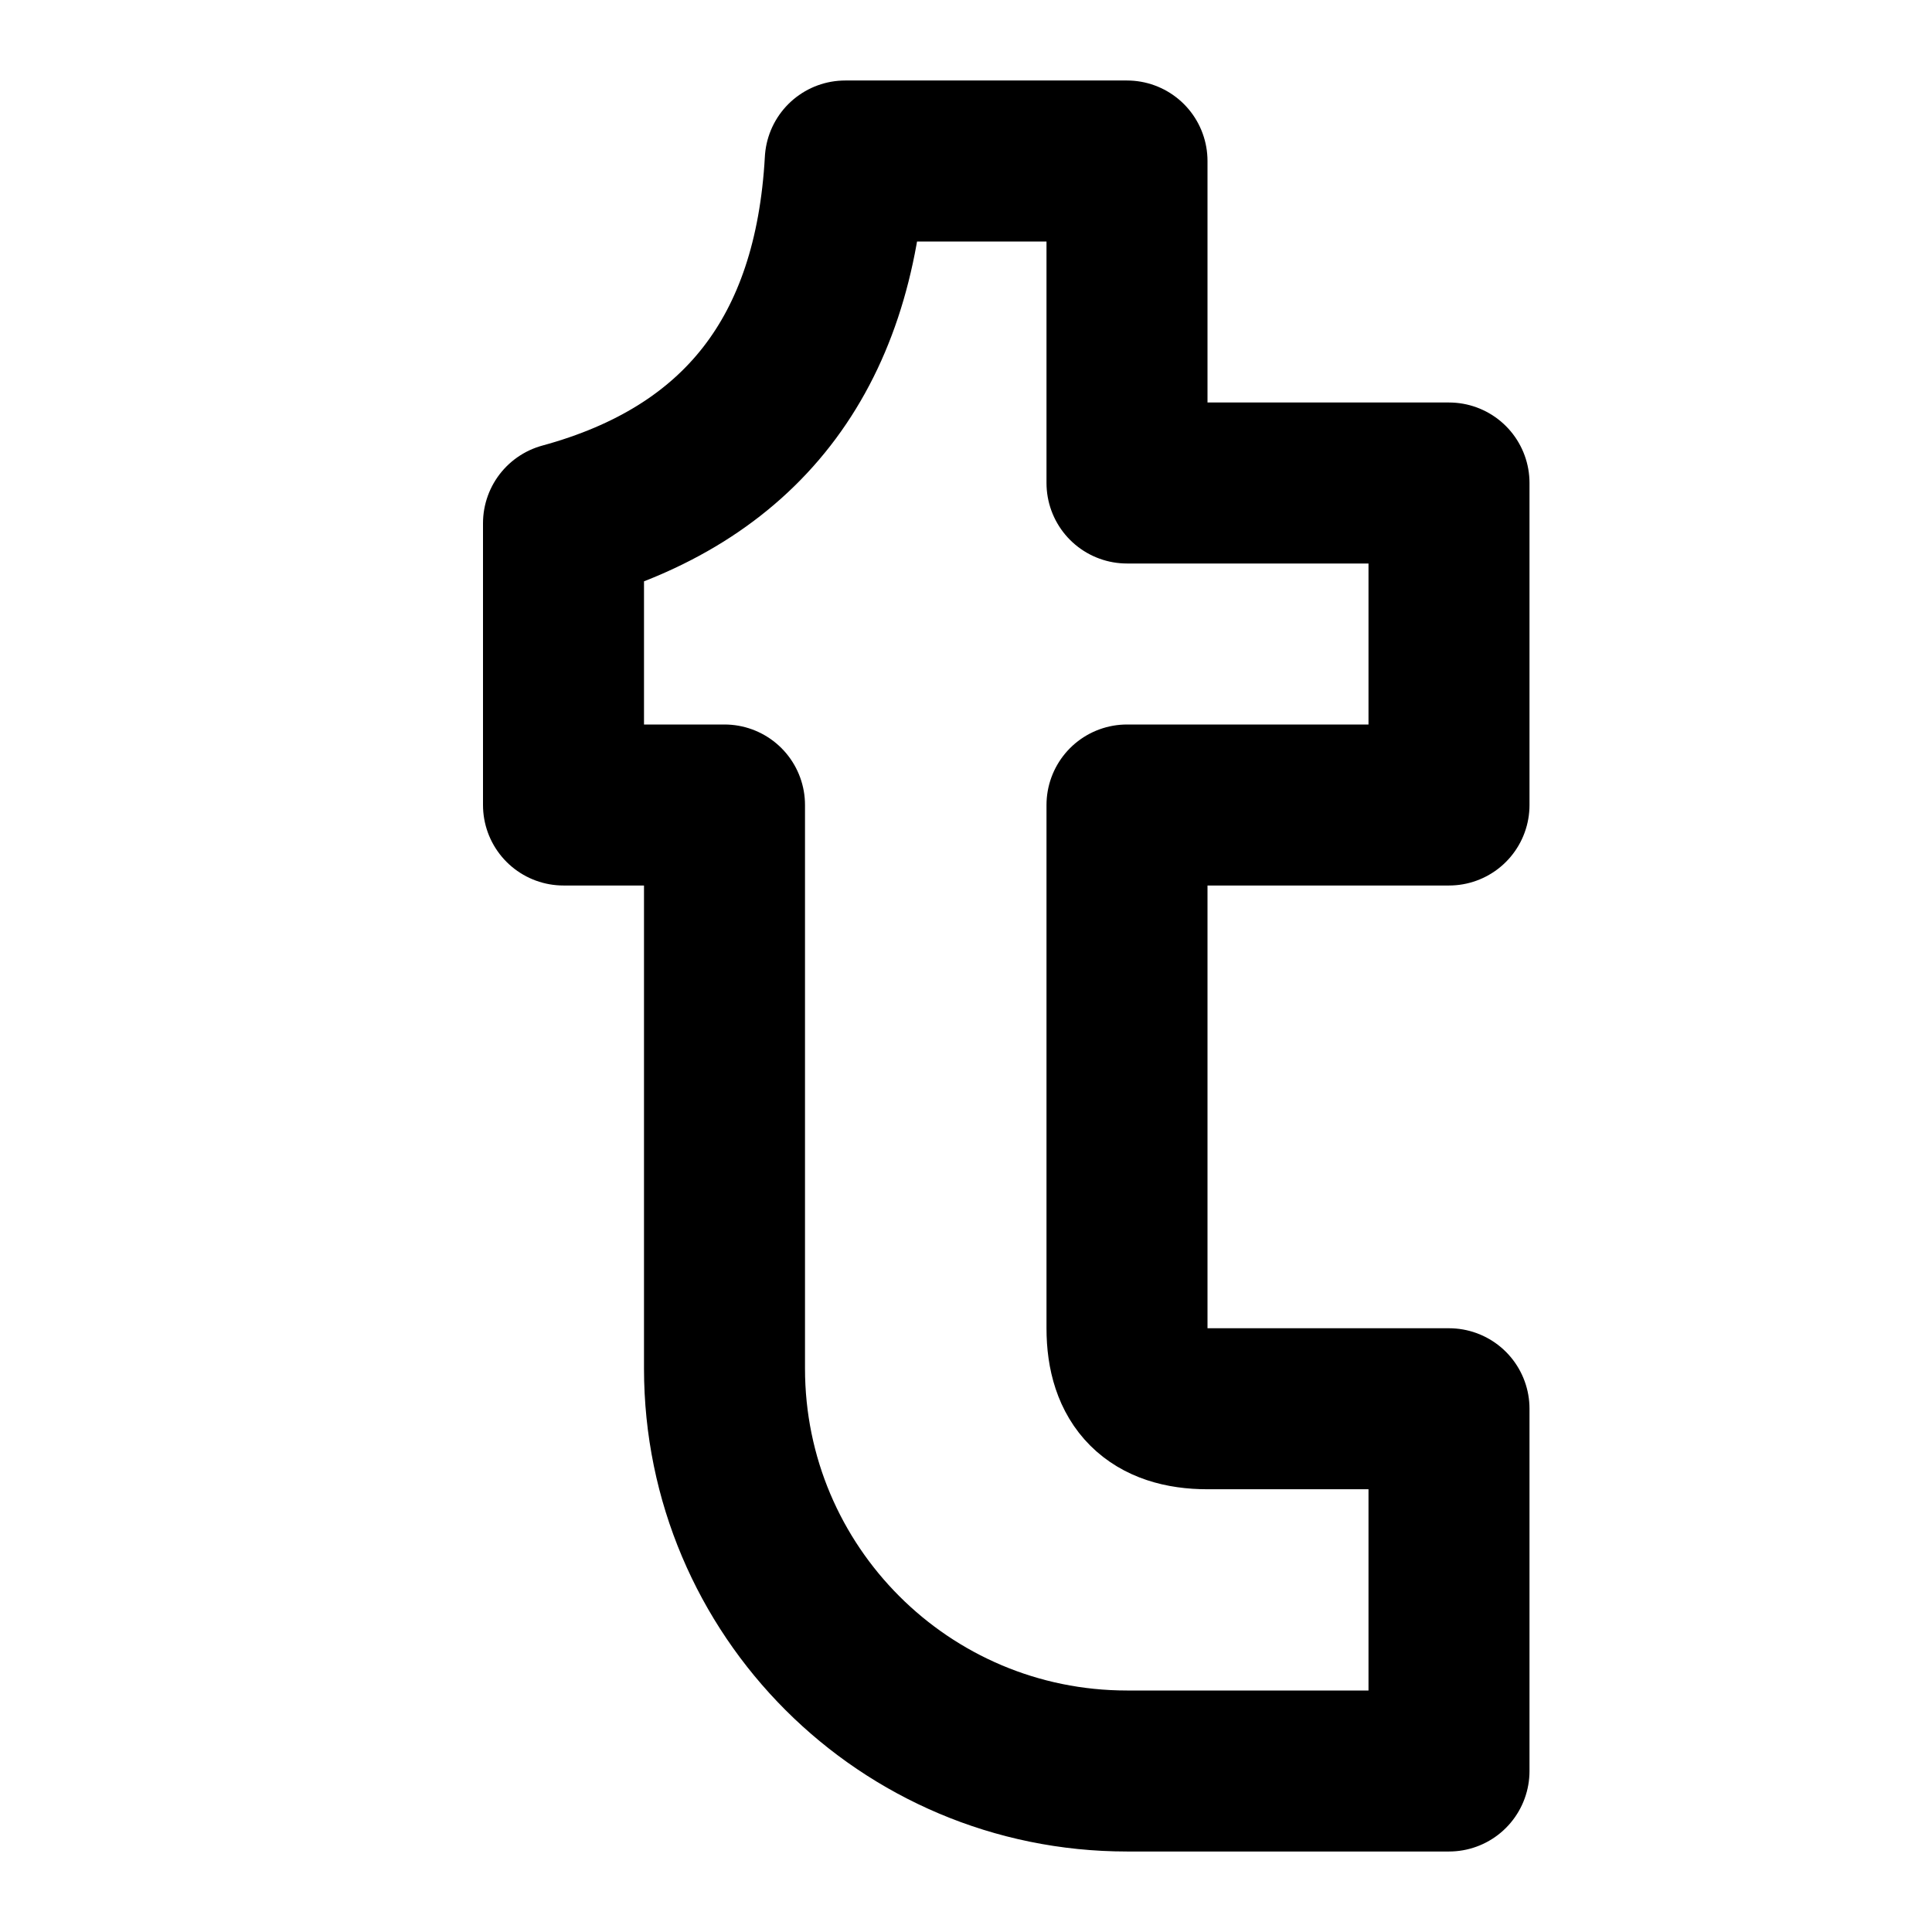
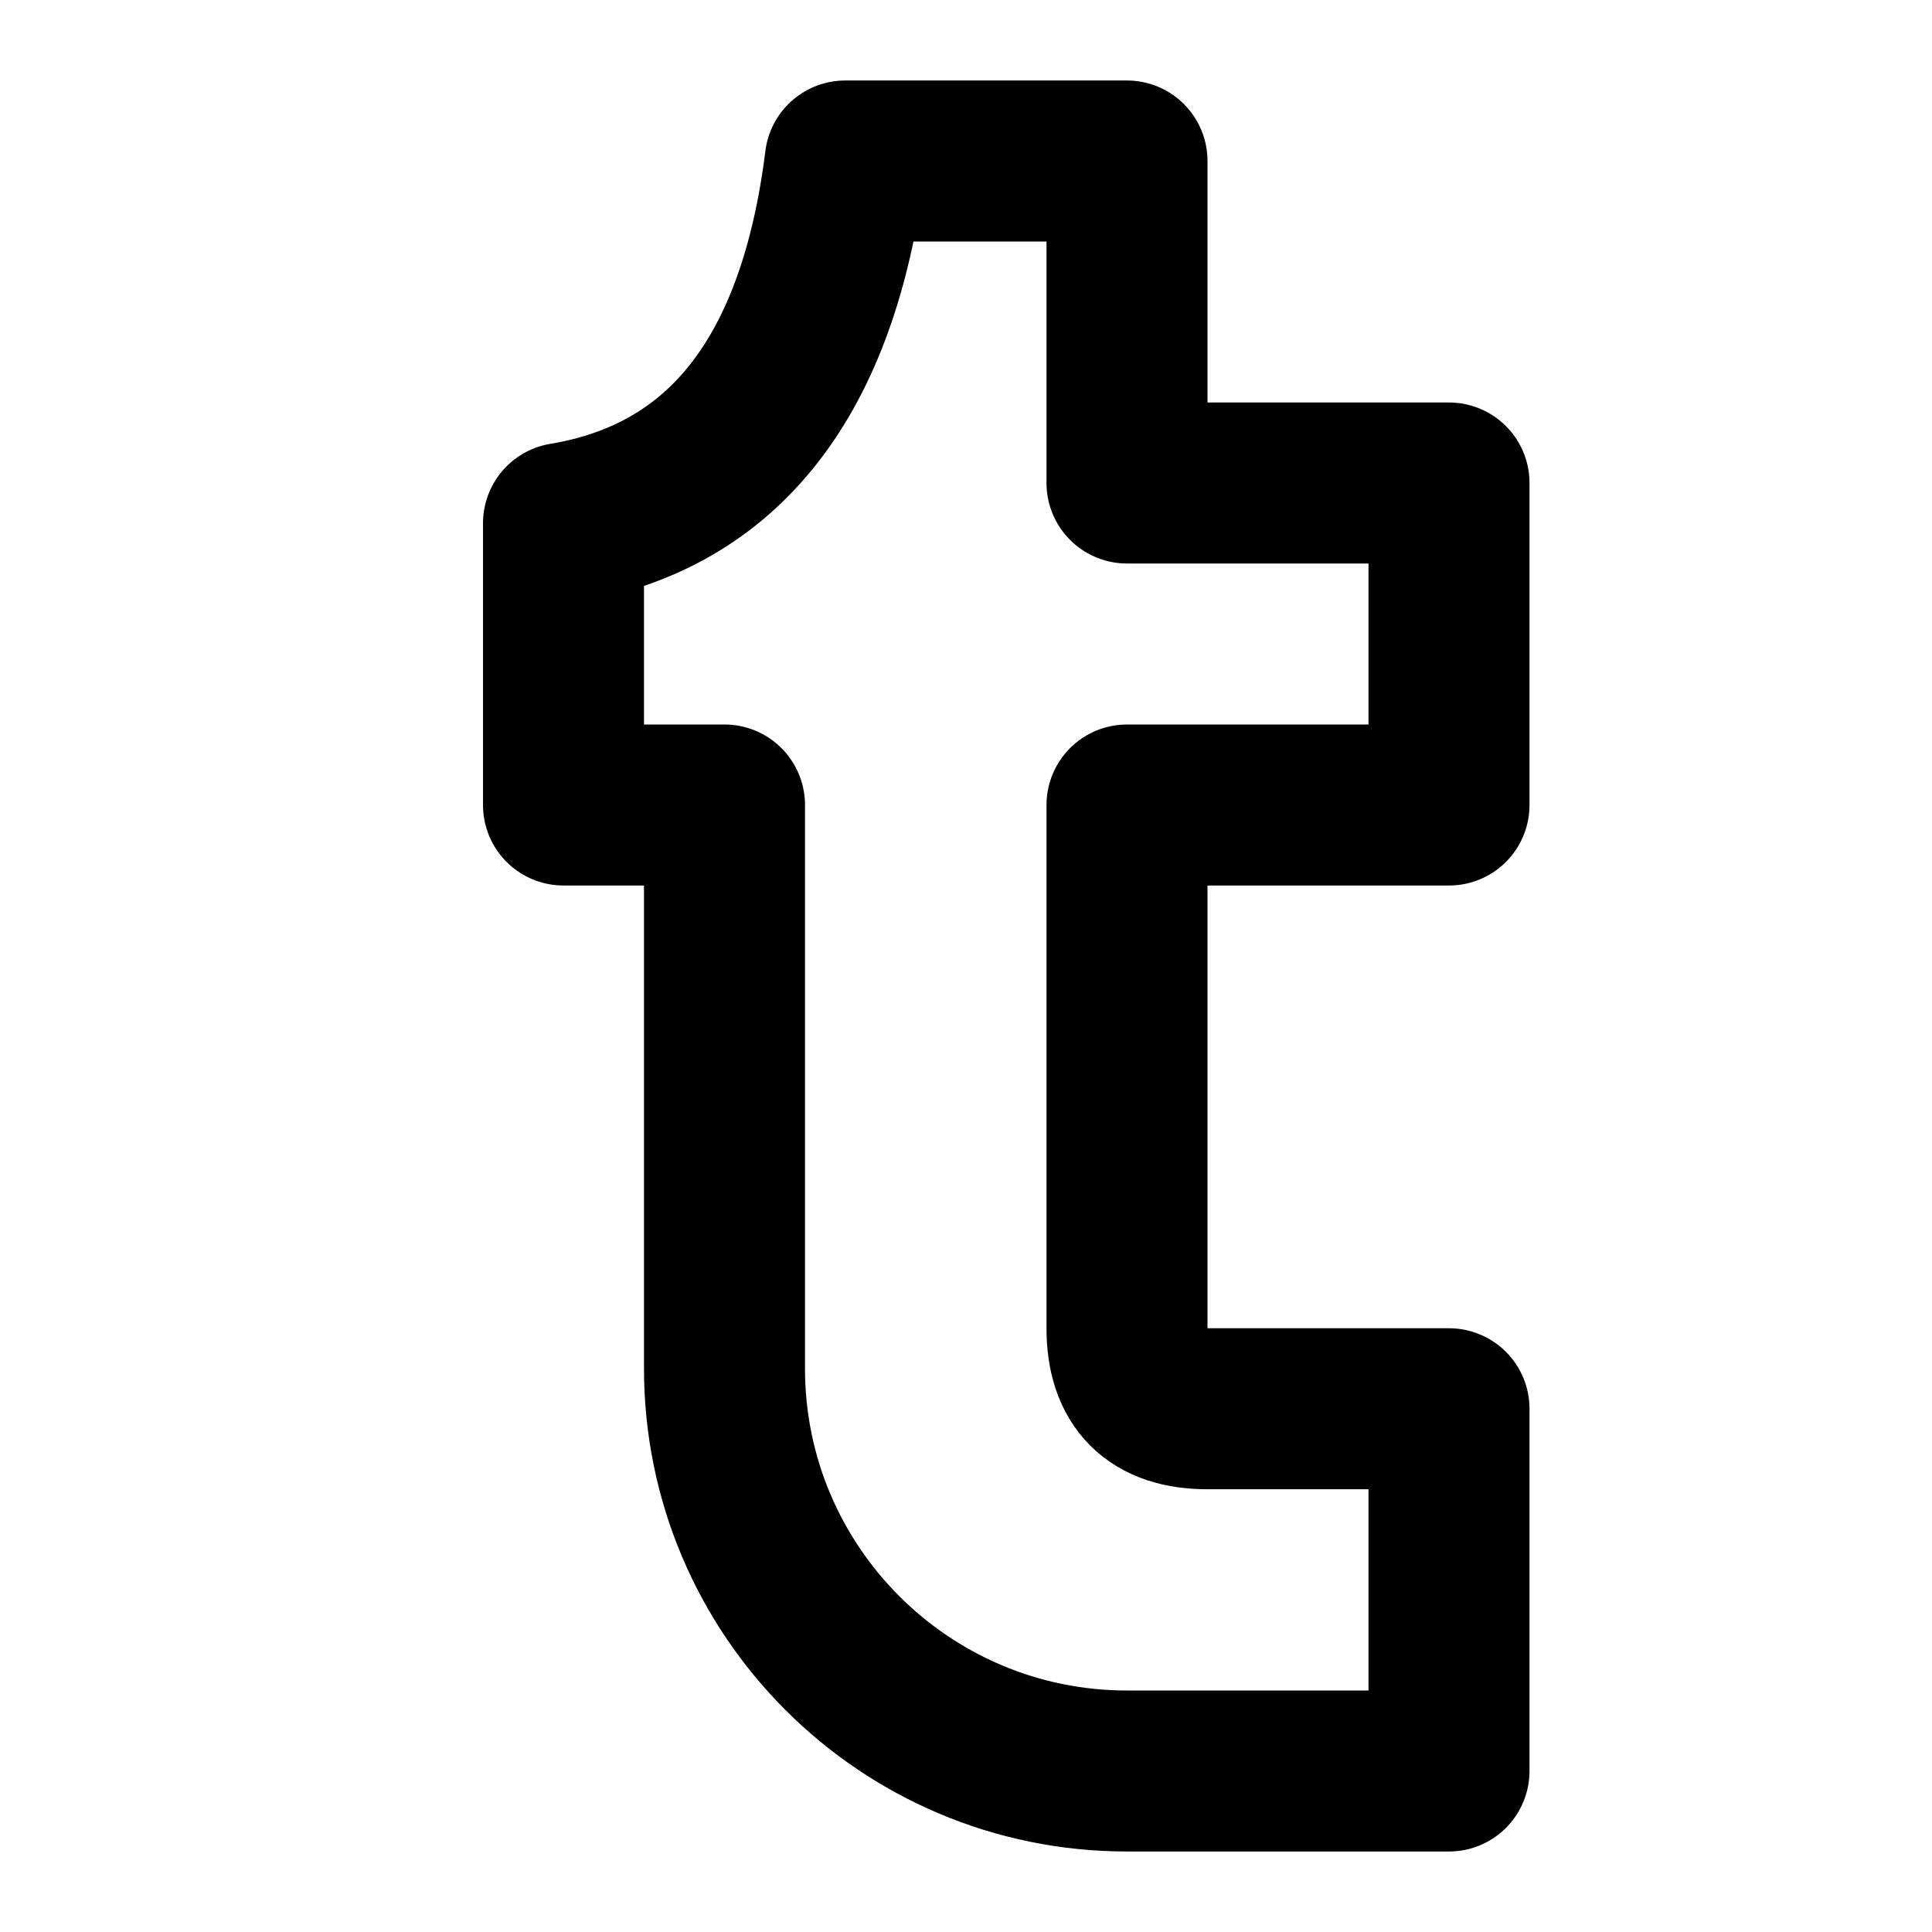
<svg xmlns="http://www.w3.org/2000/svg" class="i i-tumblr" viewBox="0 0 24 24" fill="none" stroke="currentColor" stroke-width="2" stroke-linecap="round" stroke-linejoin="round">
-   <path d="M18 17.5V22h-4a5 5 0 01-5-5v-7H7V6.5q3.3-.9 3.5-4.5H14v4h4v4h-4v6.5q0 1 1 1Z" />
+   <path d="M15 17.5q-1 0-1-1V10h4V6h-4V2h-3.5Q10 6 7 6.5V10h2v7a5 5 0 005 5h4v-4.5Z" />
</svg>
